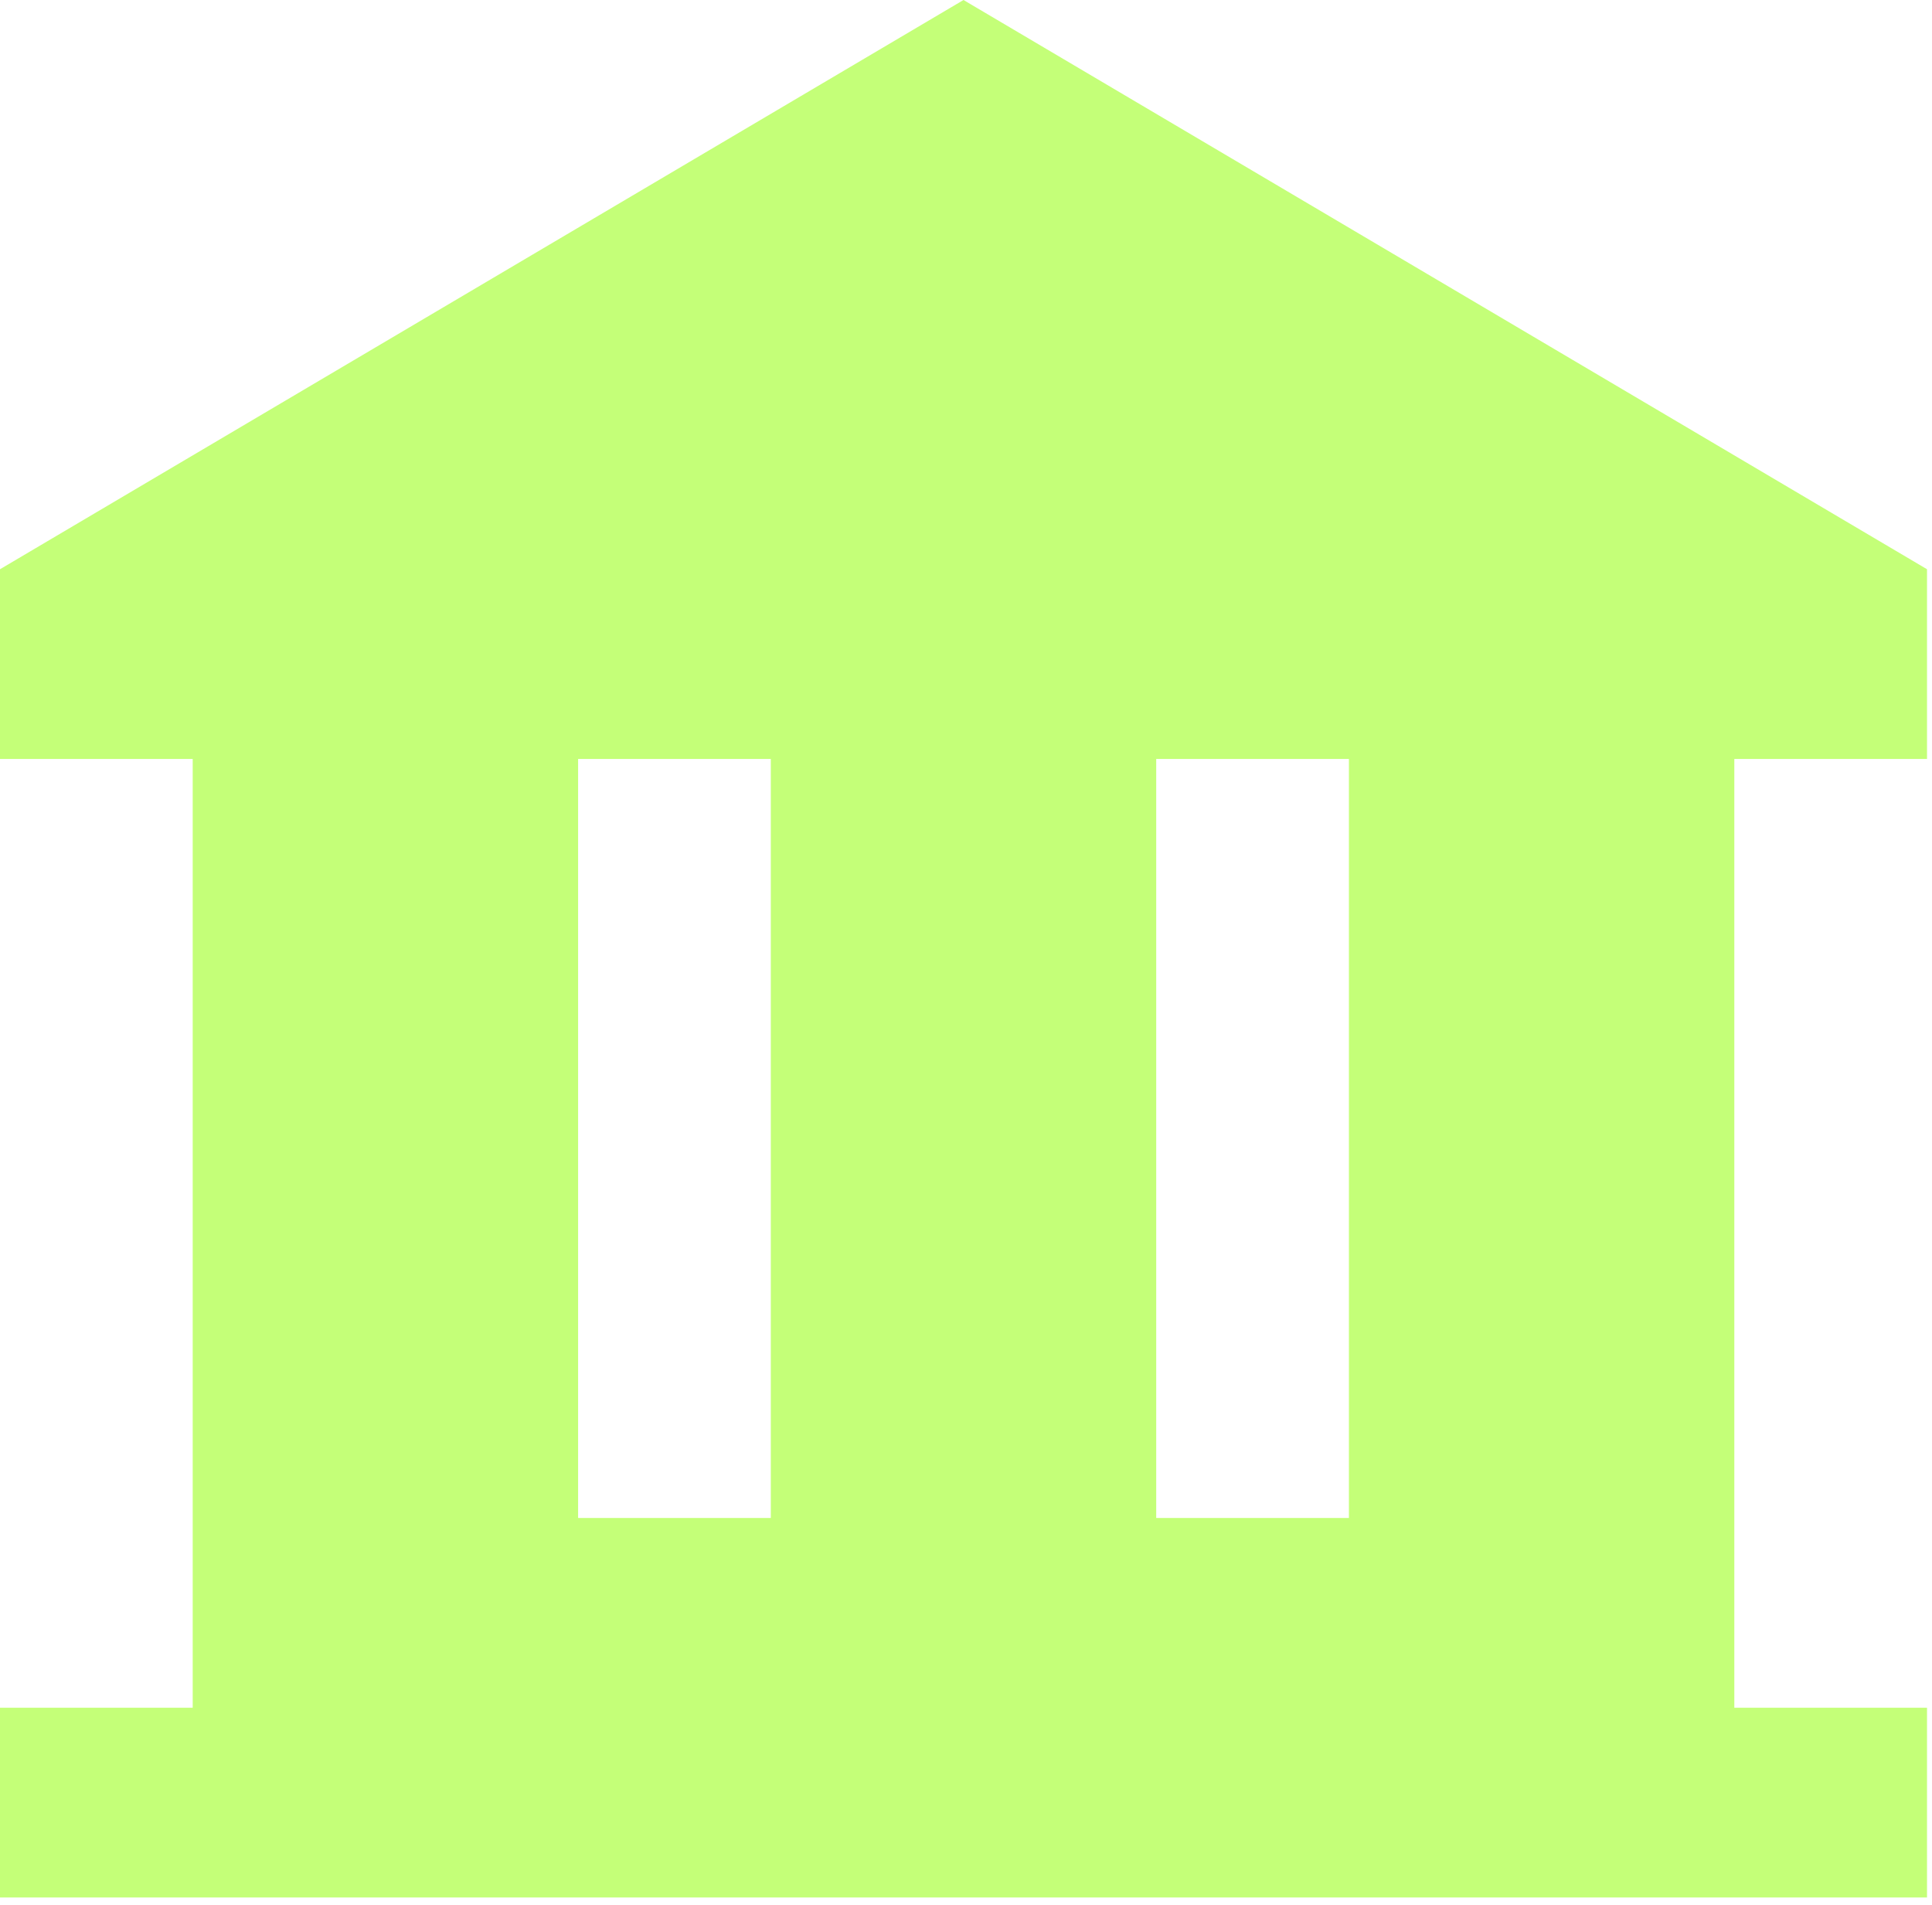
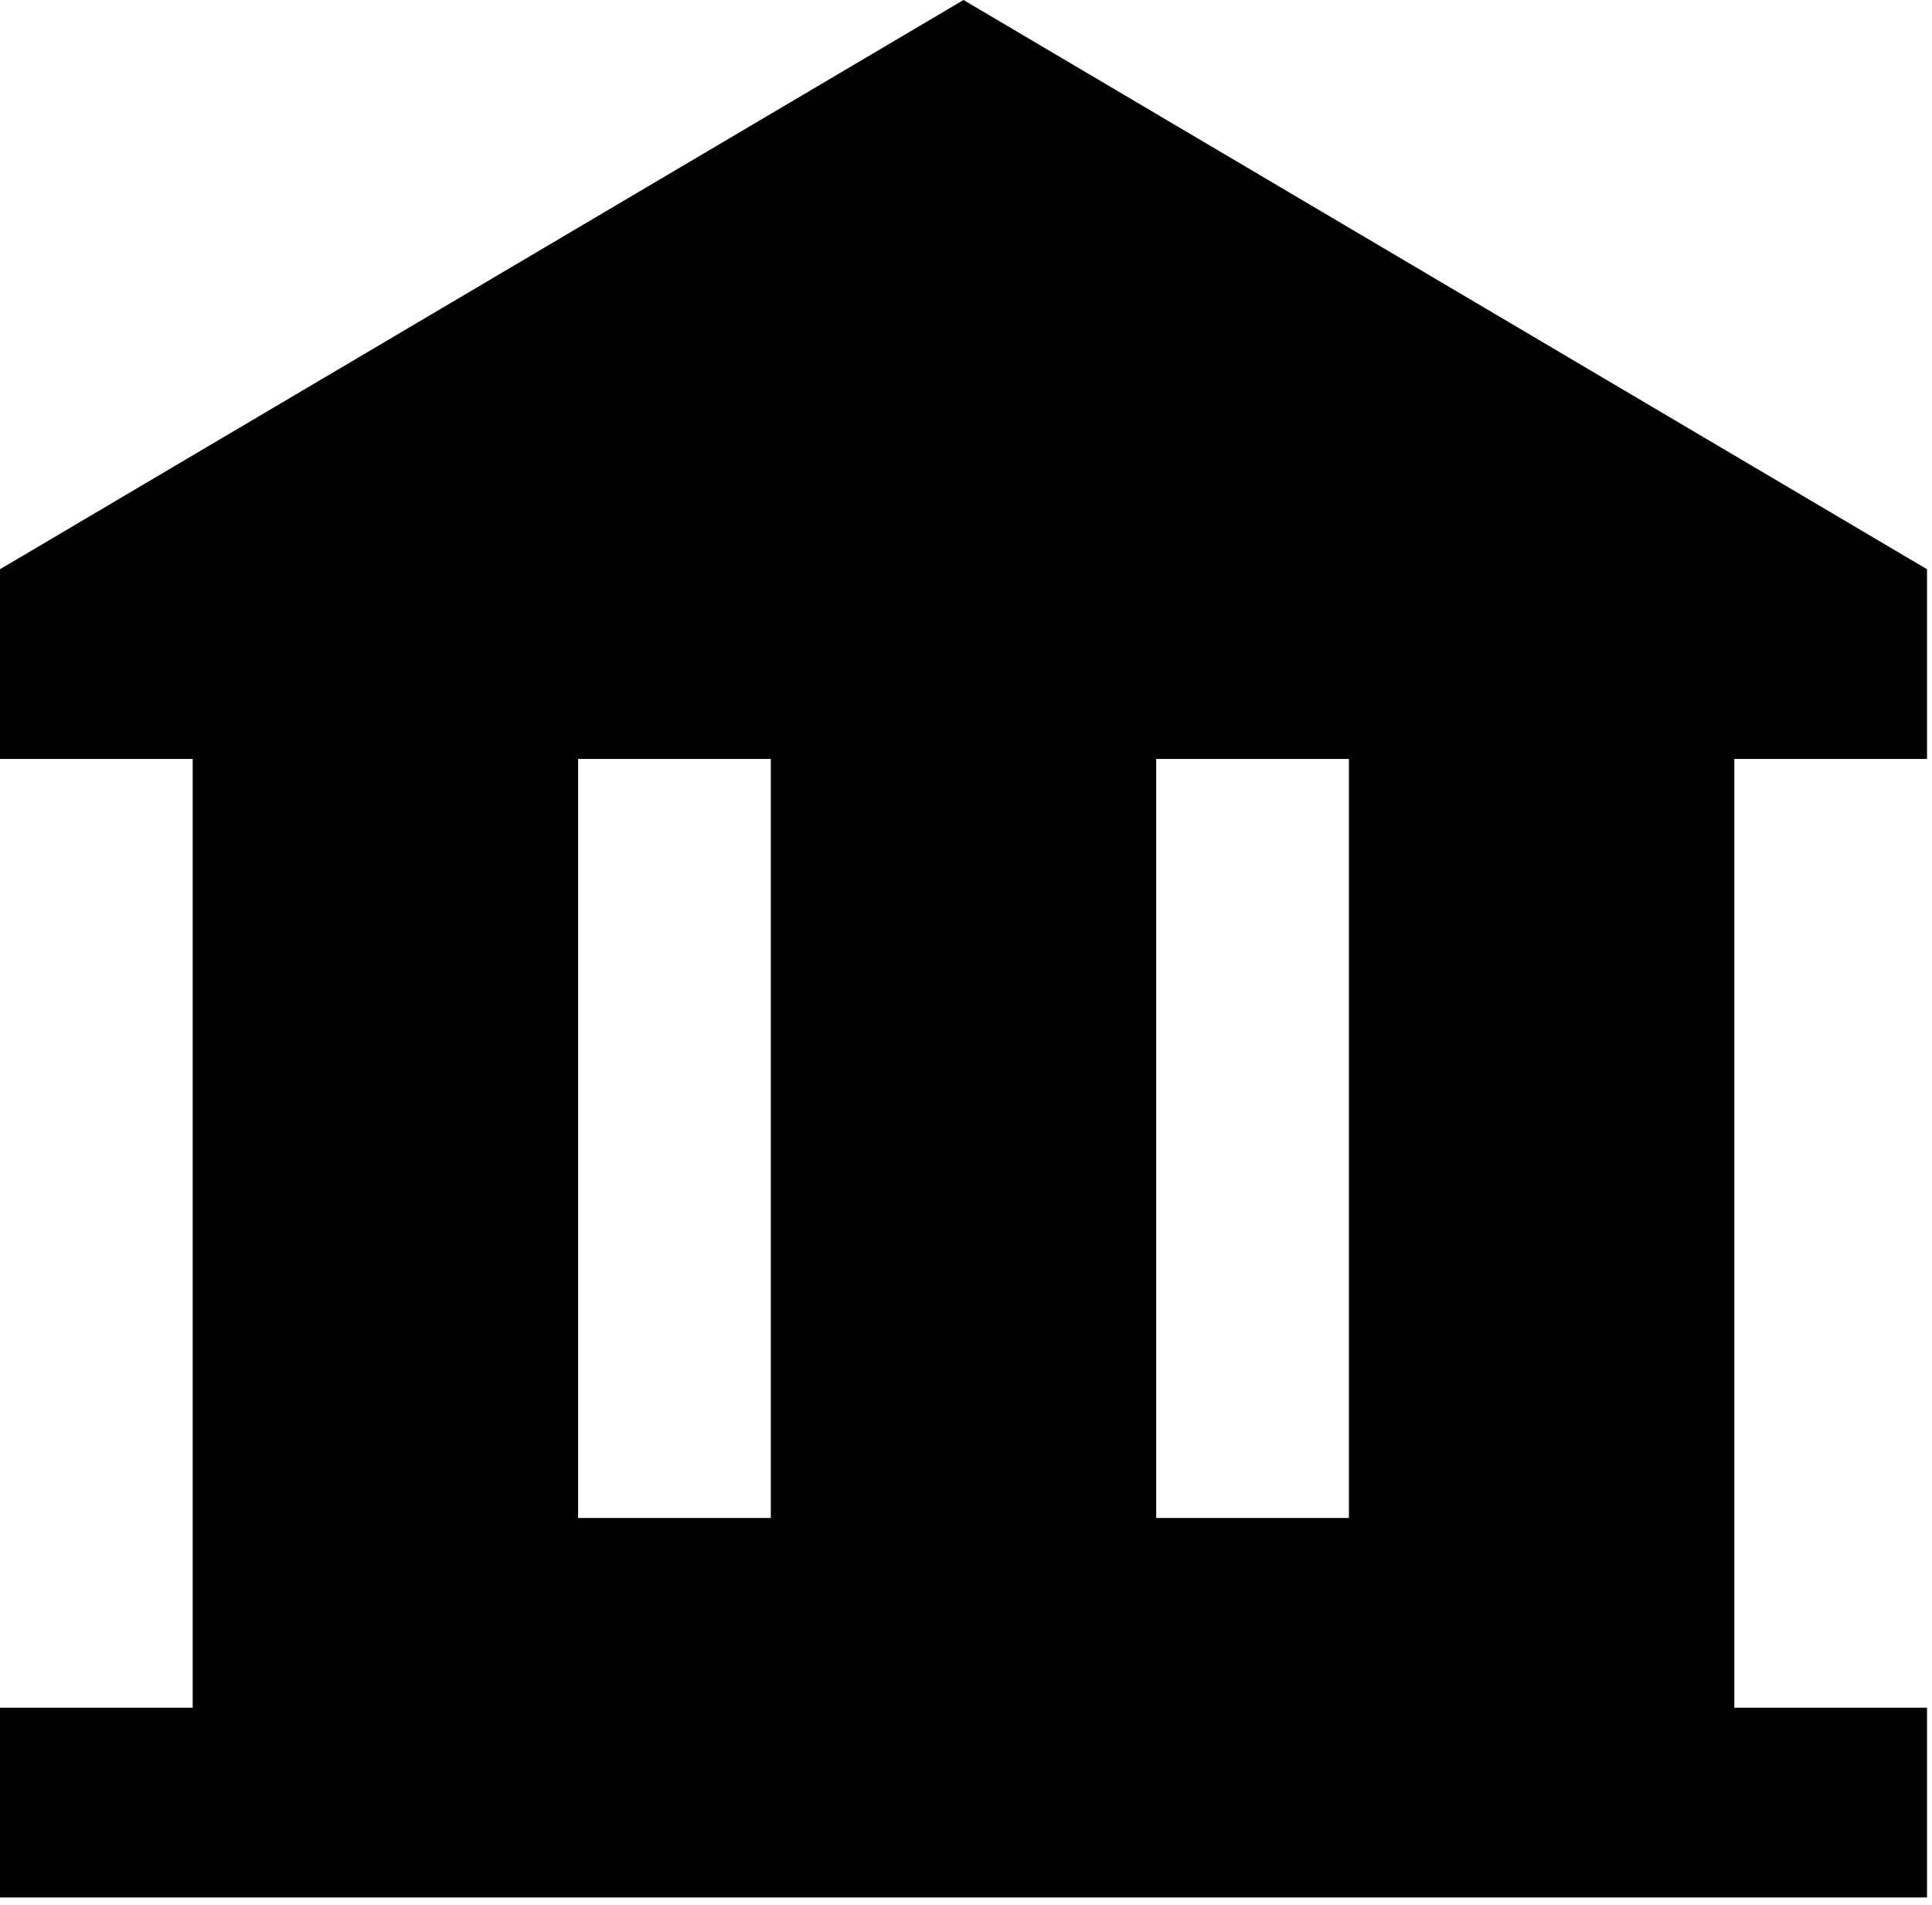
<svg xmlns="http://www.w3.org/2000/svg" width="278" height="274" viewBox="0 0 278 274" fill="none">
-   <path d="M249.055 218.918V245.221H28.228V218.918H83.185H83.685H110.413H110.913H166.37H166.87H193.598H194.098H249.055ZM82.685 217.918H28.228V109.709H82.685V217.918ZM27.728 108.709H27.228H0.5V82.192L138.642 0.581L276.783 82.192V108.709H250.055H249.555H194.098H193.598H166.87H166.37H110.913H110.413H83.685H83.185H27.728ZM111.413 109.709H165.87V217.918H111.413V109.709ZM249.055 217.918H194.598V109.709H249.055V217.918ZM250.055 246.221H276.783V272.523H0.5V246.221H27.228H27.728H249.555H250.055Z" fill="#C4FF78" stroke="#C4FF78" />
+   <path d="M249.055 218.918V245.221H28.228V218.918H83.185H83.685H110.413H110.913H166.37H166.87H193.598H194.098H249.055ZM82.685 217.918H28.228V109.709H82.685V217.918ZM27.728 108.709H27.228H0.5V82.192L138.642 0.581L276.783 82.192V108.709H250.055H249.555H194.098H193.598H166.87H166.37H110.913H110.413H83.685H83.185H27.728ZM111.413 109.709H165.87V217.918H111.413V109.709ZM249.055 217.918H194.598V109.709H249.055V217.918ZM250.055 246.221H276.783V272.523H0.5V246.221H27.228H27.728H249.555H250.055Z" fill="#000000" stroke="#000000" />
</svg>
